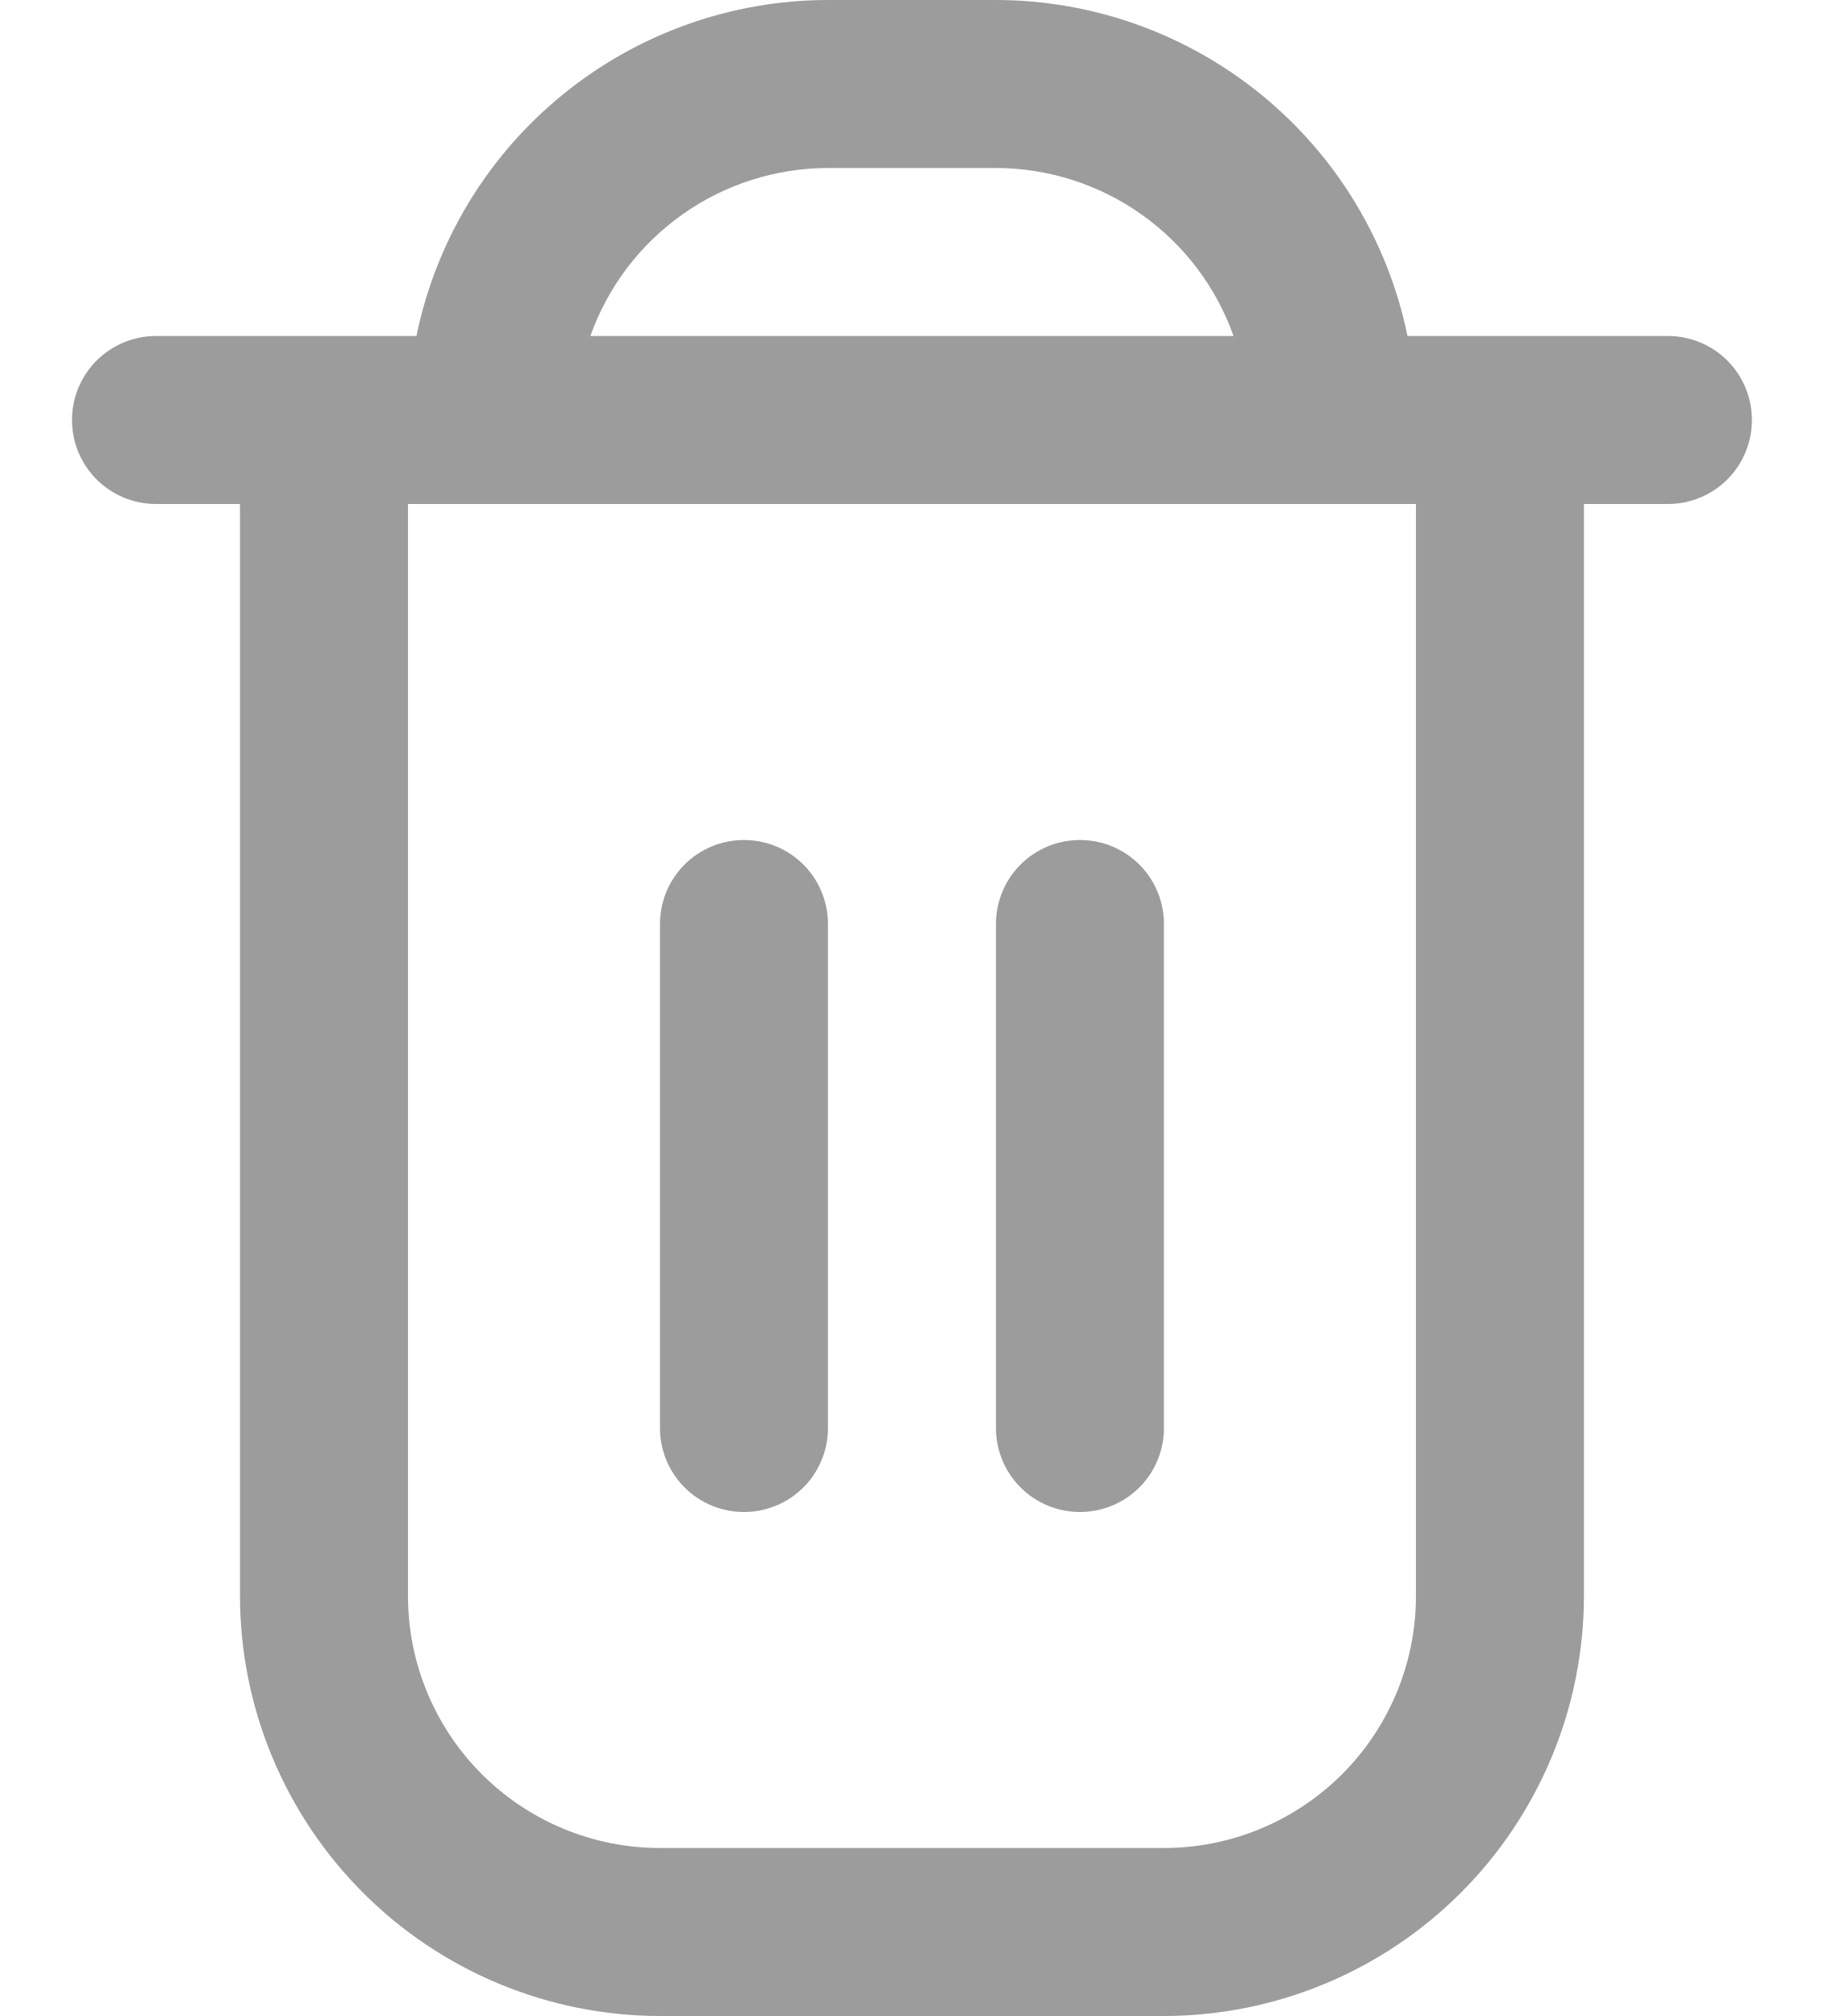
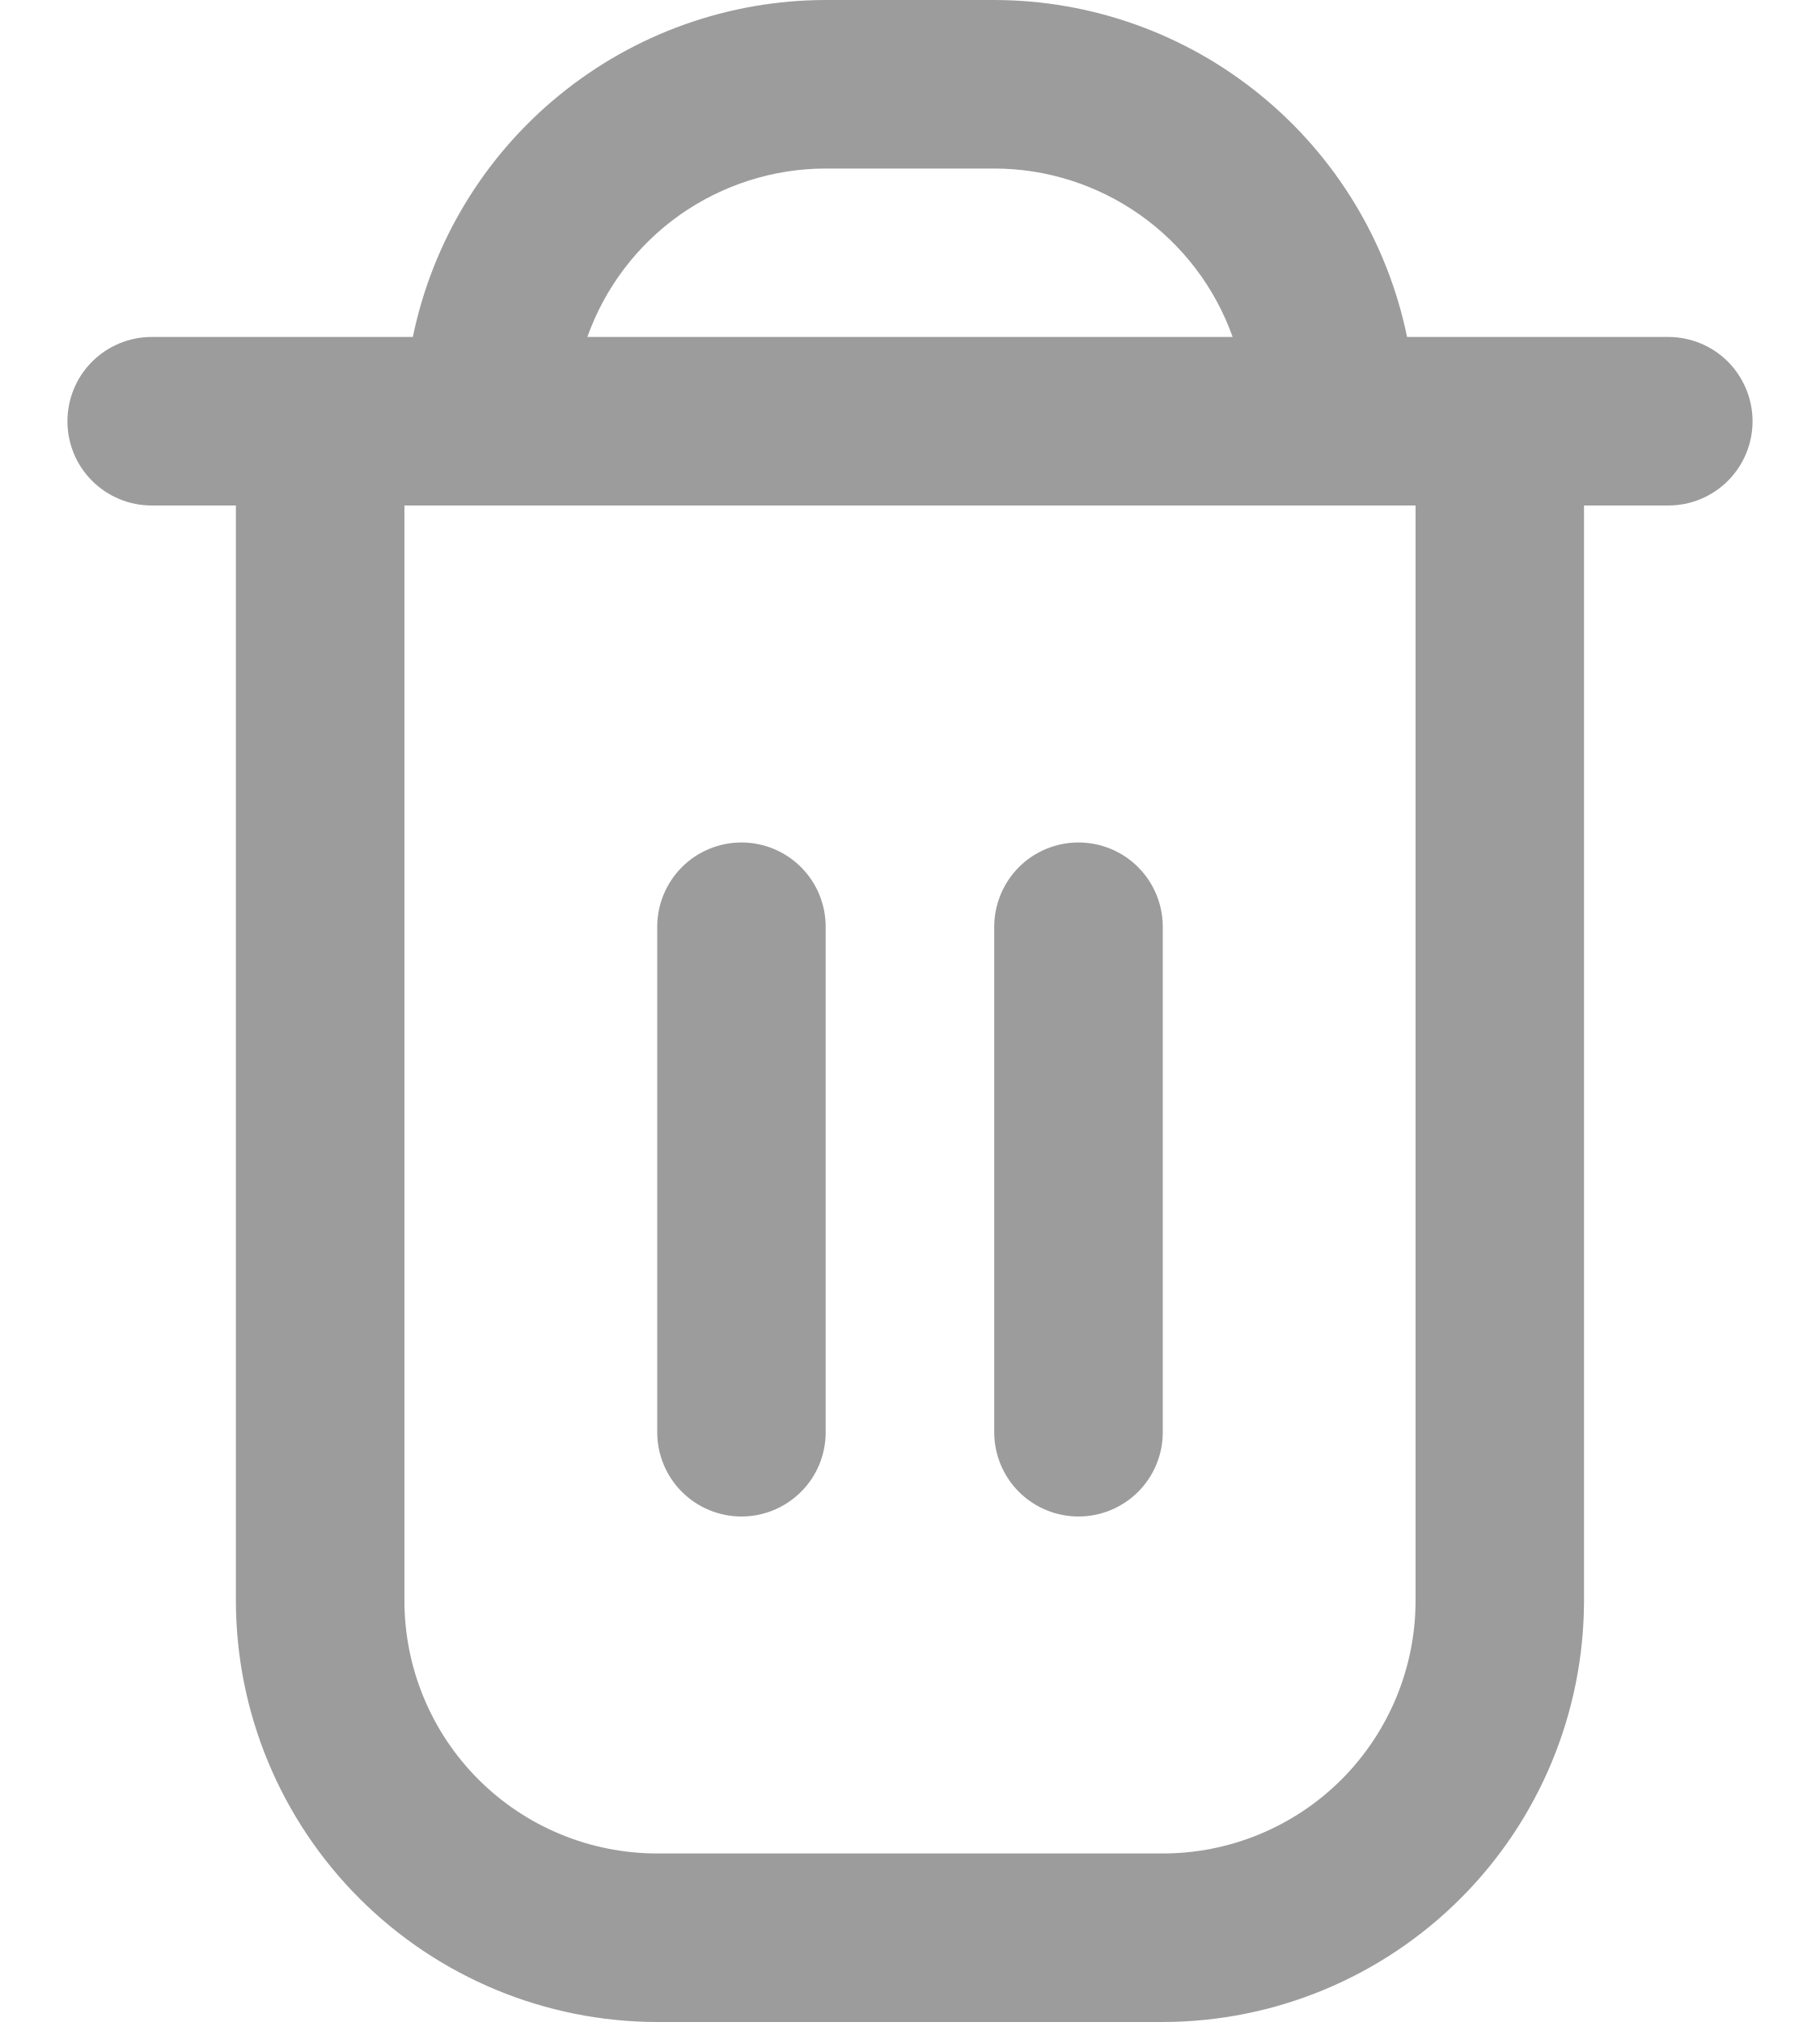
- <svg xmlns="http://www.w3.org/2000/svg" width="19" height="21" viewBox="0 0 19 21" fill="none">
-   <path d="M17.375 3.5H14.662C14.459 2.512 13.922 1.625 13.141 0.988C12.36 0.35 11.383 0.001 10.375 0H8.625C7.617 0.001 6.64 0.35 5.859 0.988C5.078 1.625 4.541 2.512 4.338 3.5H1.625C1.393 3.5 1.17 3.592 1.006 3.756C0.842 3.92 0.75 4.143 0.75 4.375C0.75 4.607 0.842 4.83 1.006 4.994C1.17 5.158 1.393 5.25 1.625 5.25H2.5V16.625C2.501 17.785 2.963 18.897 3.783 19.717C4.603 20.537 5.715 20.999 6.875 21H12.125C13.285 20.999 14.397 20.537 15.217 19.717C16.037 18.897 16.499 17.785 16.5 16.625V5.25H17.375C17.607 5.25 17.83 5.158 17.994 4.994C18.158 4.83 18.25 4.607 18.25 4.375C18.25 4.143 18.158 3.92 17.994 3.756C17.83 3.592 17.607 3.5 17.375 3.5ZM8.625 1.75H10.375C10.918 1.751 11.447 1.919 11.89 2.233C12.333 2.546 12.669 2.989 12.85 3.5H6.15C6.331 2.989 6.667 2.546 7.11 2.233C7.553 1.919 8.082 1.751 8.625 1.75ZM14.75 16.625C14.75 17.321 14.473 17.989 13.981 18.481C13.489 18.973 12.821 19.25 12.125 19.25H6.875C6.179 19.25 5.511 18.973 5.019 18.481C4.527 17.989 4.25 17.321 4.25 16.625V5.25H14.75V16.625Z" fill="#9C9C9C" />
-   <path d="M7.75 15.75C7.982 15.75 8.205 15.658 8.369 15.494C8.533 15.33 8.625 15.107 8.625 14.875V9.625C8.625 9.393 8.533 9.17 8.369 9.006C8.205 8.842 7.982 8.75 7.75 8.75C7.518 8.75 7.295 8.842 7.131 9.006C6.967 9.17 6.875 9.393 6.875 9.625V14.875C6.875 15.107 6.967 15.33 7.131 15.494C7.295 15.658 7.518 15.75 7.75 15.75Z" fill="#9C9C9C" />
-   <path d="M11.25 15.75C11.482 15.75 11.705 15.658 11.869 15.494C12.033 15.33 12.125 15.107 12.125 14.875V9.625C12.125 9.393 12.033 9.17 11.869 9.006C11.705 8.842 11.482 8.75 11.25 8.75C11.018 8.75 10.795 8.842 10.631 9.006C10.467 9.17 10.375 9.393 10.375 9.625V14.875C10.375 15.107 10.467 15.33 10.631 15.494C10.795 15.658 11.018 15.75 11.25 15.75Z" fill="#9C9C9C" />
+ <svg xmlns="http://www.w3.org/2000/svg" width="18" height="20" viewBox="0 0 18 20" fill="none">
+   <path d="M16.5 3.333H13.916C13.723 2.393 13.211 1.548 12.467 0.941C11.724 0.333 10.793 0.001 9.833 0H8.166C7.206 0.001 6.276 0.333 5.532 0.941C4.788 1.548 4.277 2.393 4.083 3.333H1.5C1.279 3.333 1.067 3.421 0.911 3.577C0.754 3.734 0.667 3.946 0.667 4.167C0.667 4.388 0.754 4.6 0.911 4.756C1.067 4.912 1.279 5 1.5 5H2.333V15.833C2.334 16.938 2.774 17.997 3.555 18.778C4.336 19.559 5.395 19.999 6.5 20H11.5C12.604 19.999 13.664 19.559 14.445 18.778C15.226 17.997 15.665 16.938 15.666 15.833V5H16.5C16.721 5 16.933 4.912 17.089 4.756C17.245 4.6 17.333 4.388 17.333 4.167C17.333 3.946 17.245 3.734 17.089 3.577C16.933 3.421 16.721 3.333 16.5 3.333ZM8.166 1.667H9.833C10.35 1.667 10.854 1.828 11.276 2.126C11.698 2.425 12.018 2.846 12.191 3.333H5.809C5.982 2.846 6.301 2.425 6.723 2.126C7.146 1.828 7.65 1.667 8.166 1.667ZM14 15.833C14 16.496 13.736 17.132 13.268 17.601C12.799 18.07 12.163 18.333 11.5 18.333H6.5C5.837 18.333 5.201 18.07 4.732 17.601C4.263 17.132 4 16.496 4 15.833V5H14V15.833Z" fill="#9C9C9C" />
+   <path d="M7.333 15C7.554 15 7.766 14.912 7.922 14.756C8.079 14.6 8.166 14.388 8.166 14.167V9.167C8.166 8.946 8.079 8.734 7.922 8.577C7.766 8.421 7.554 8.333 7.333 8.333C7.112 8.333 6.9 8.421 6.744 8.577C6.588 8.734 6.5 8.946 6.5 9.167V14.167C6.5 14.388 6.588 14.6 6.744 14.756C6.9 14.912 7.112 15 7.333 15Z" fill="#9C9C9C" />
+   <path d="M10.666 15C10.887 15 11.1 14.912 11.256 14.756C11.412 14.6 11.5 14.388 11.5 14.167V9.167C11.5 8.946 11.412 8.734 11.256 8.577C11.1 8.421 10.887 8.333 10.666 8.333C10.445 8.333 10.233 8.421 10.077 8.577C9.921 8.734 9.833 8.946 9.833 9.167V14.167C9.833 14.388 9.921 14.6 10.077 14.756C10.233 14.912 10.445 15 10.666 15Z" fill="#9C9C9C" />
</svg>
